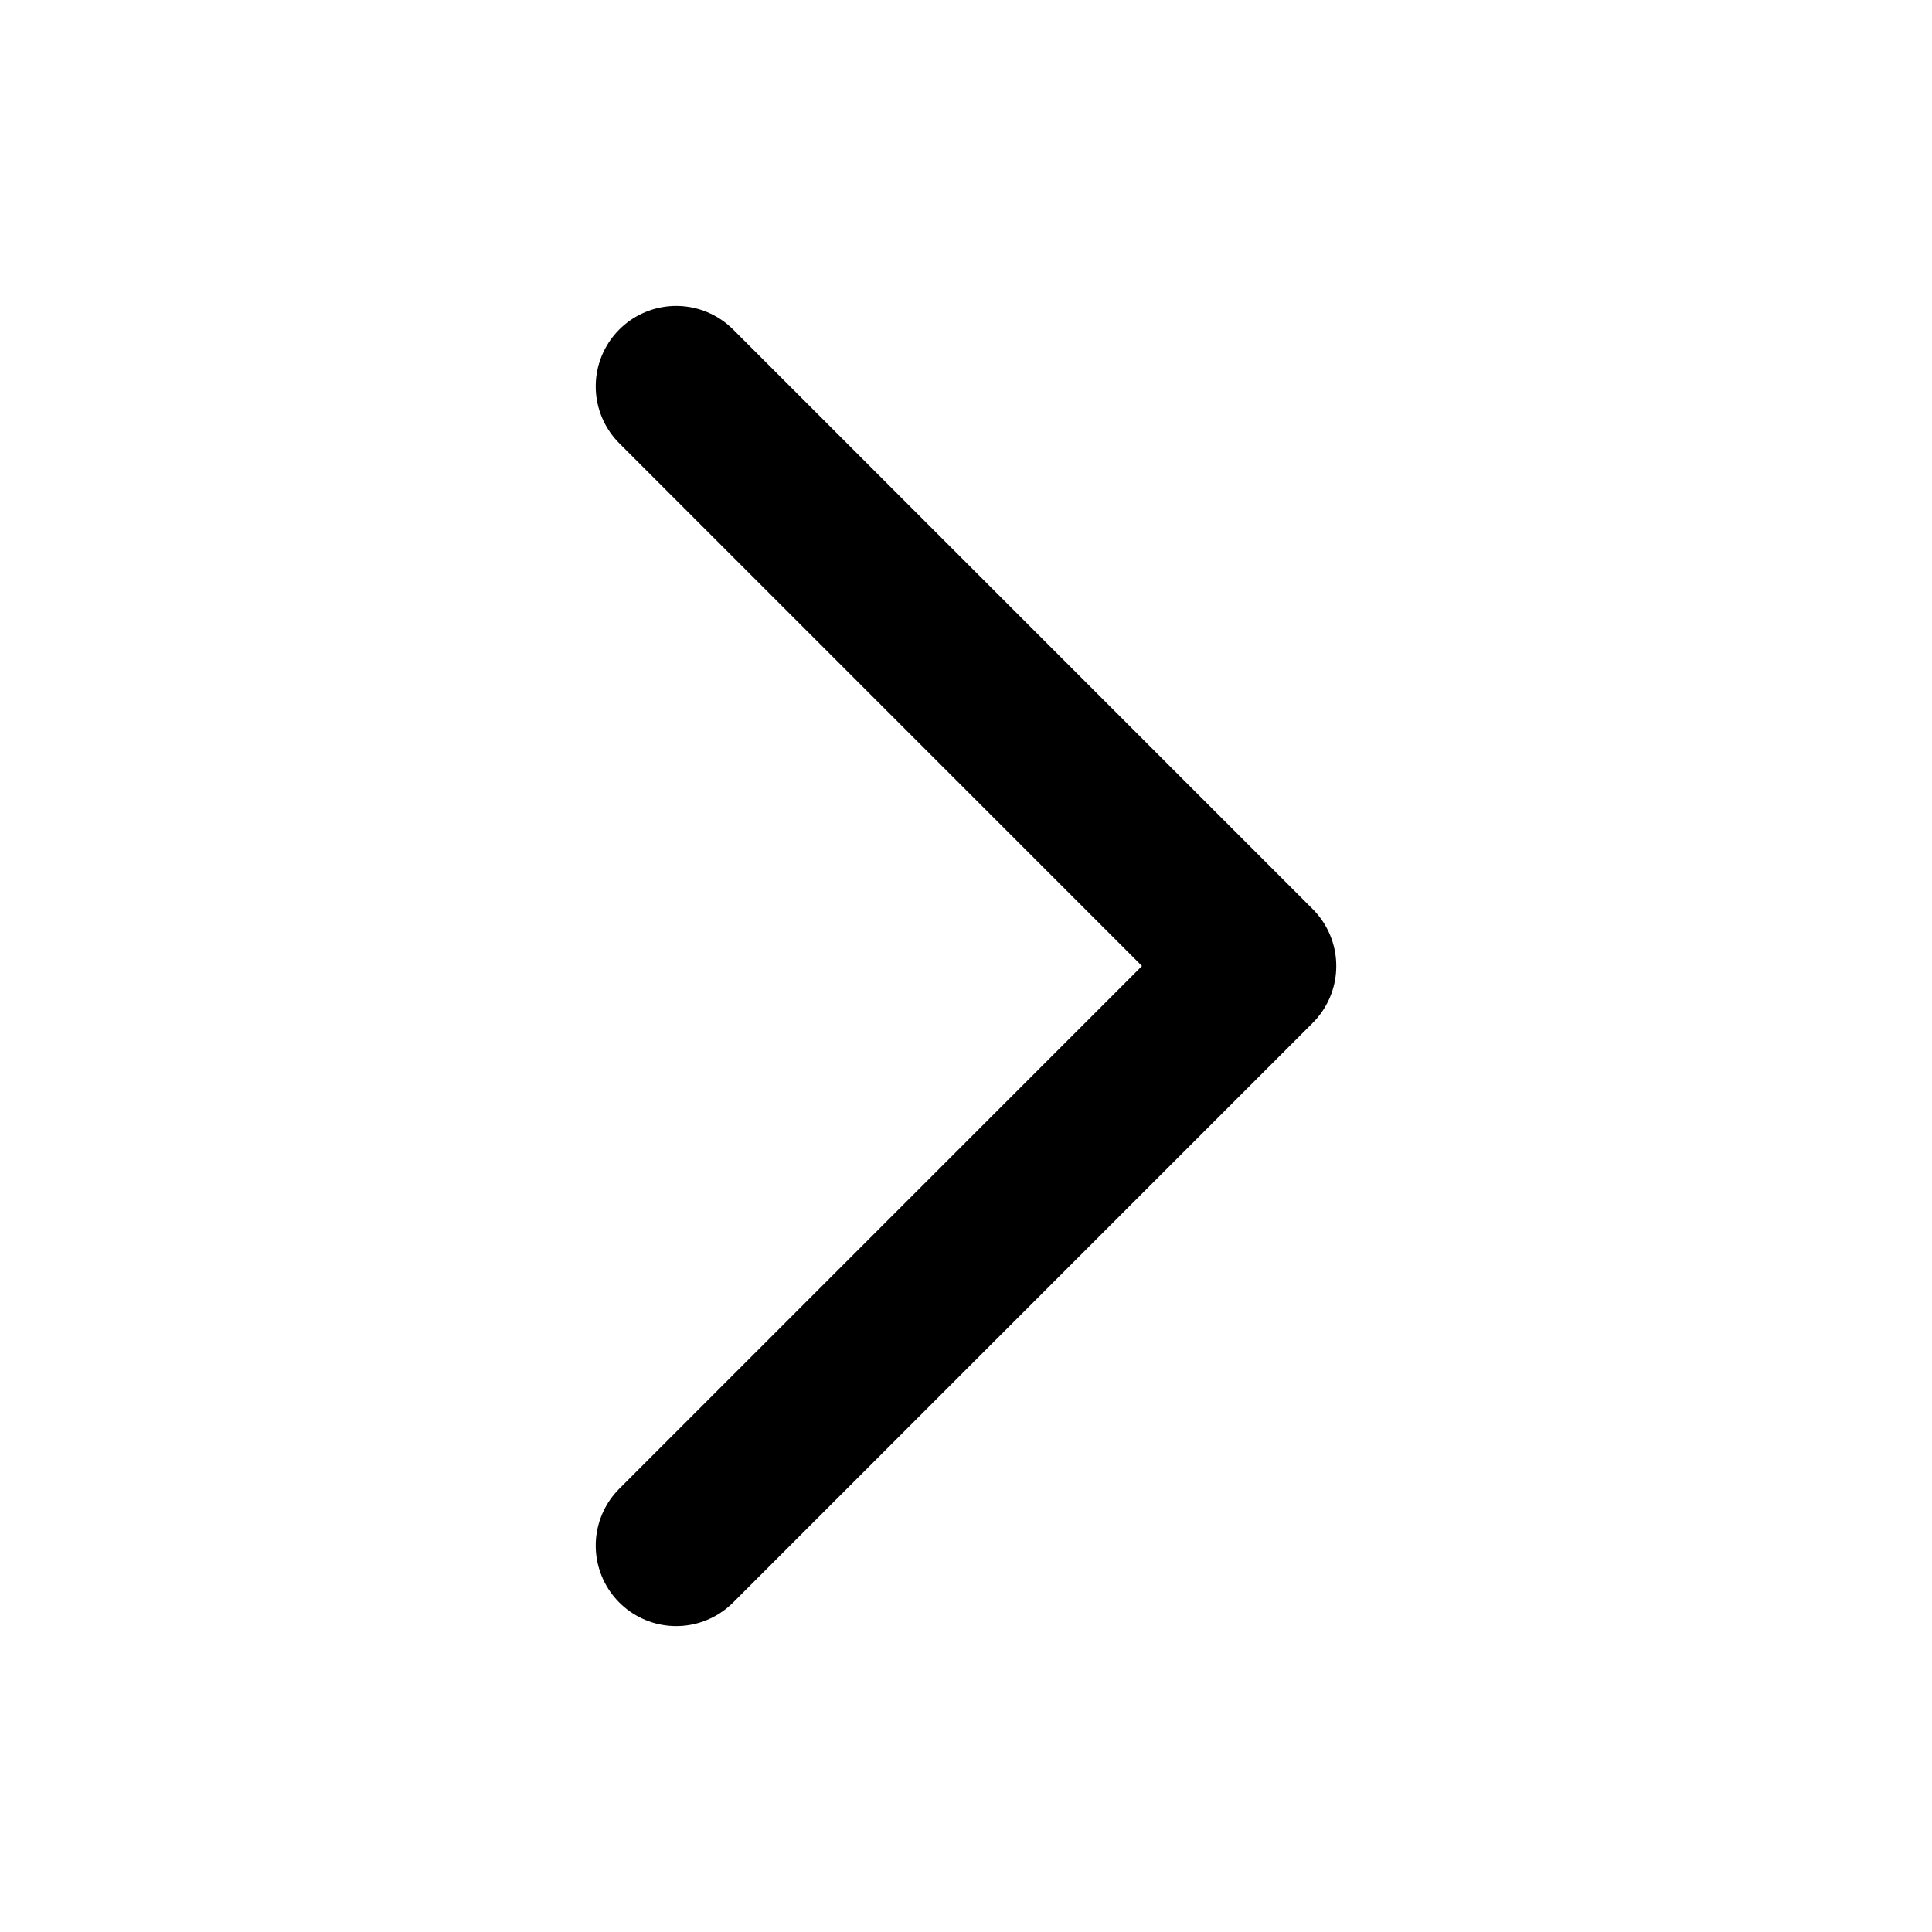
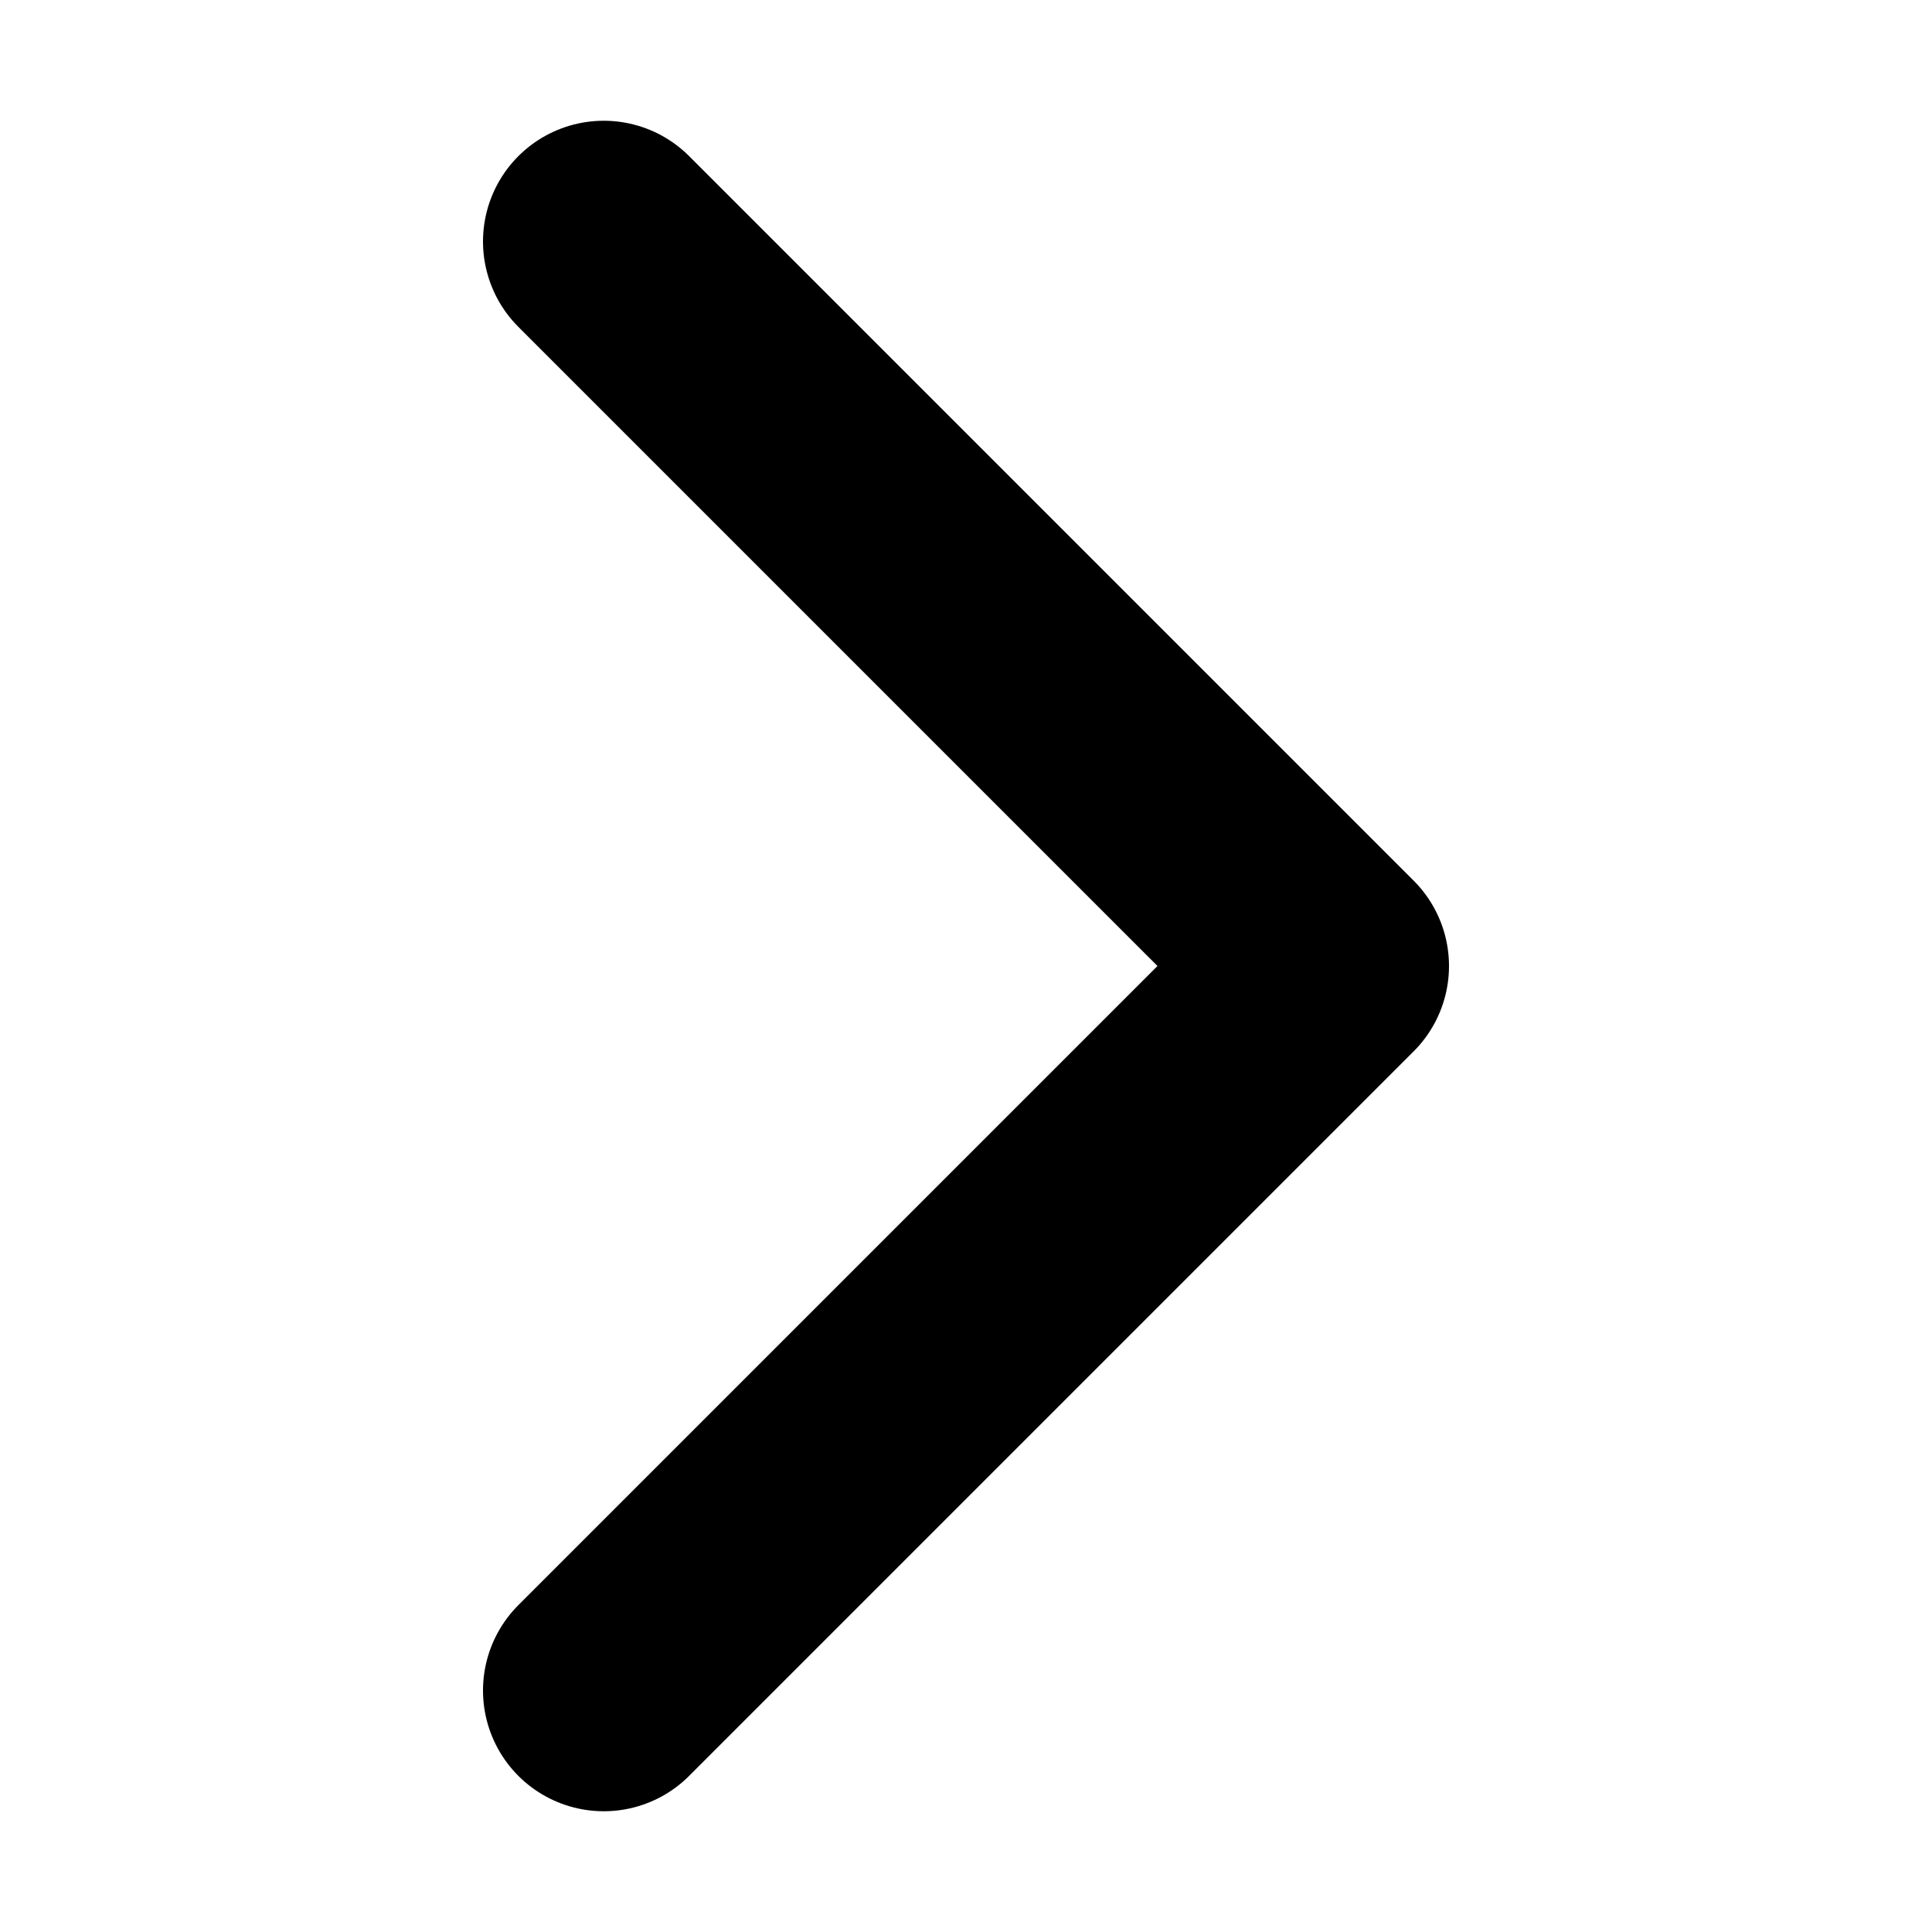
- <svg xmlns="http://www.w3.org/2000/svg" width="16" height="16" viewBox="0 0 16 16" fill="none">
-   <path d="M5.6 3.2L10.4 8L5.6 12.8" stroke="currentColor" stroke-width="1.333" stroke-linecap="round" stroke-linejoin="round" />
+ <svg xmlns="http://www.w3.org/2000/svg" width="12" height="12" viewBox="0 0 12 12" fill="none">
+   <path d="M3.75 1.5L8.25 6L3.75 10.5" stroke="currentColor" stroke-width="1.5" stroke-linecap="round" stroke-linejoin="round" />
</svg>
